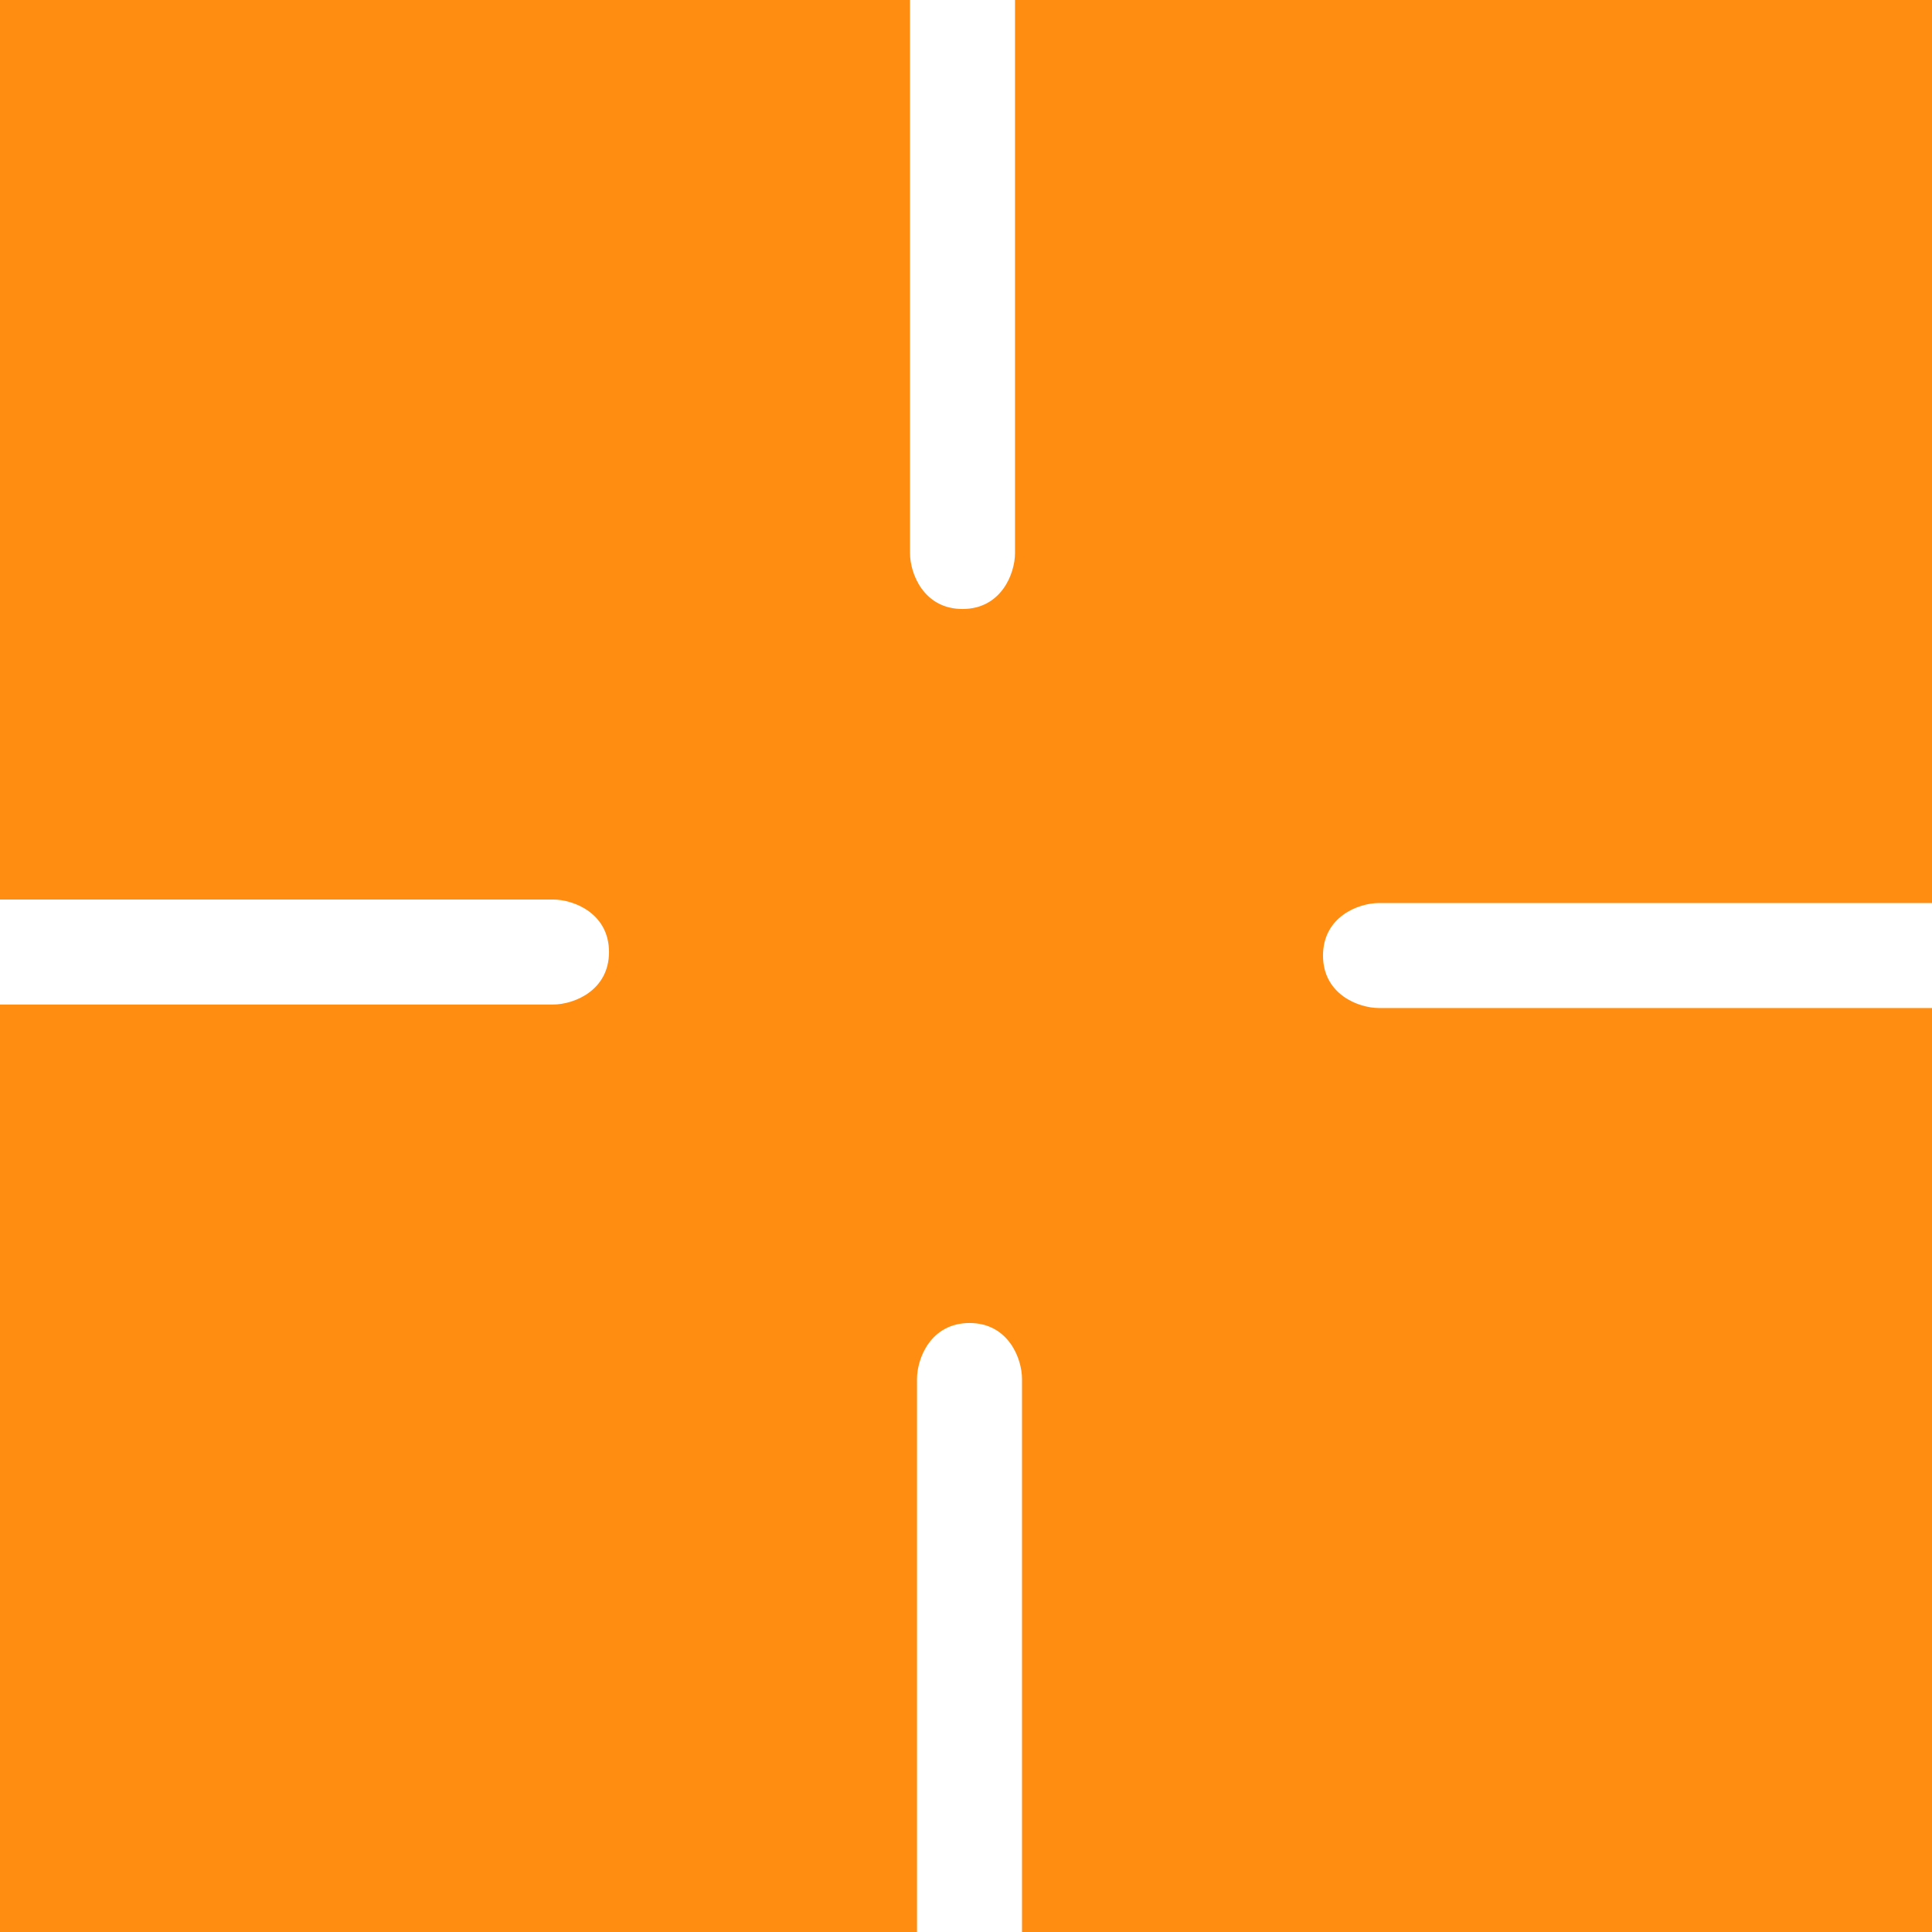
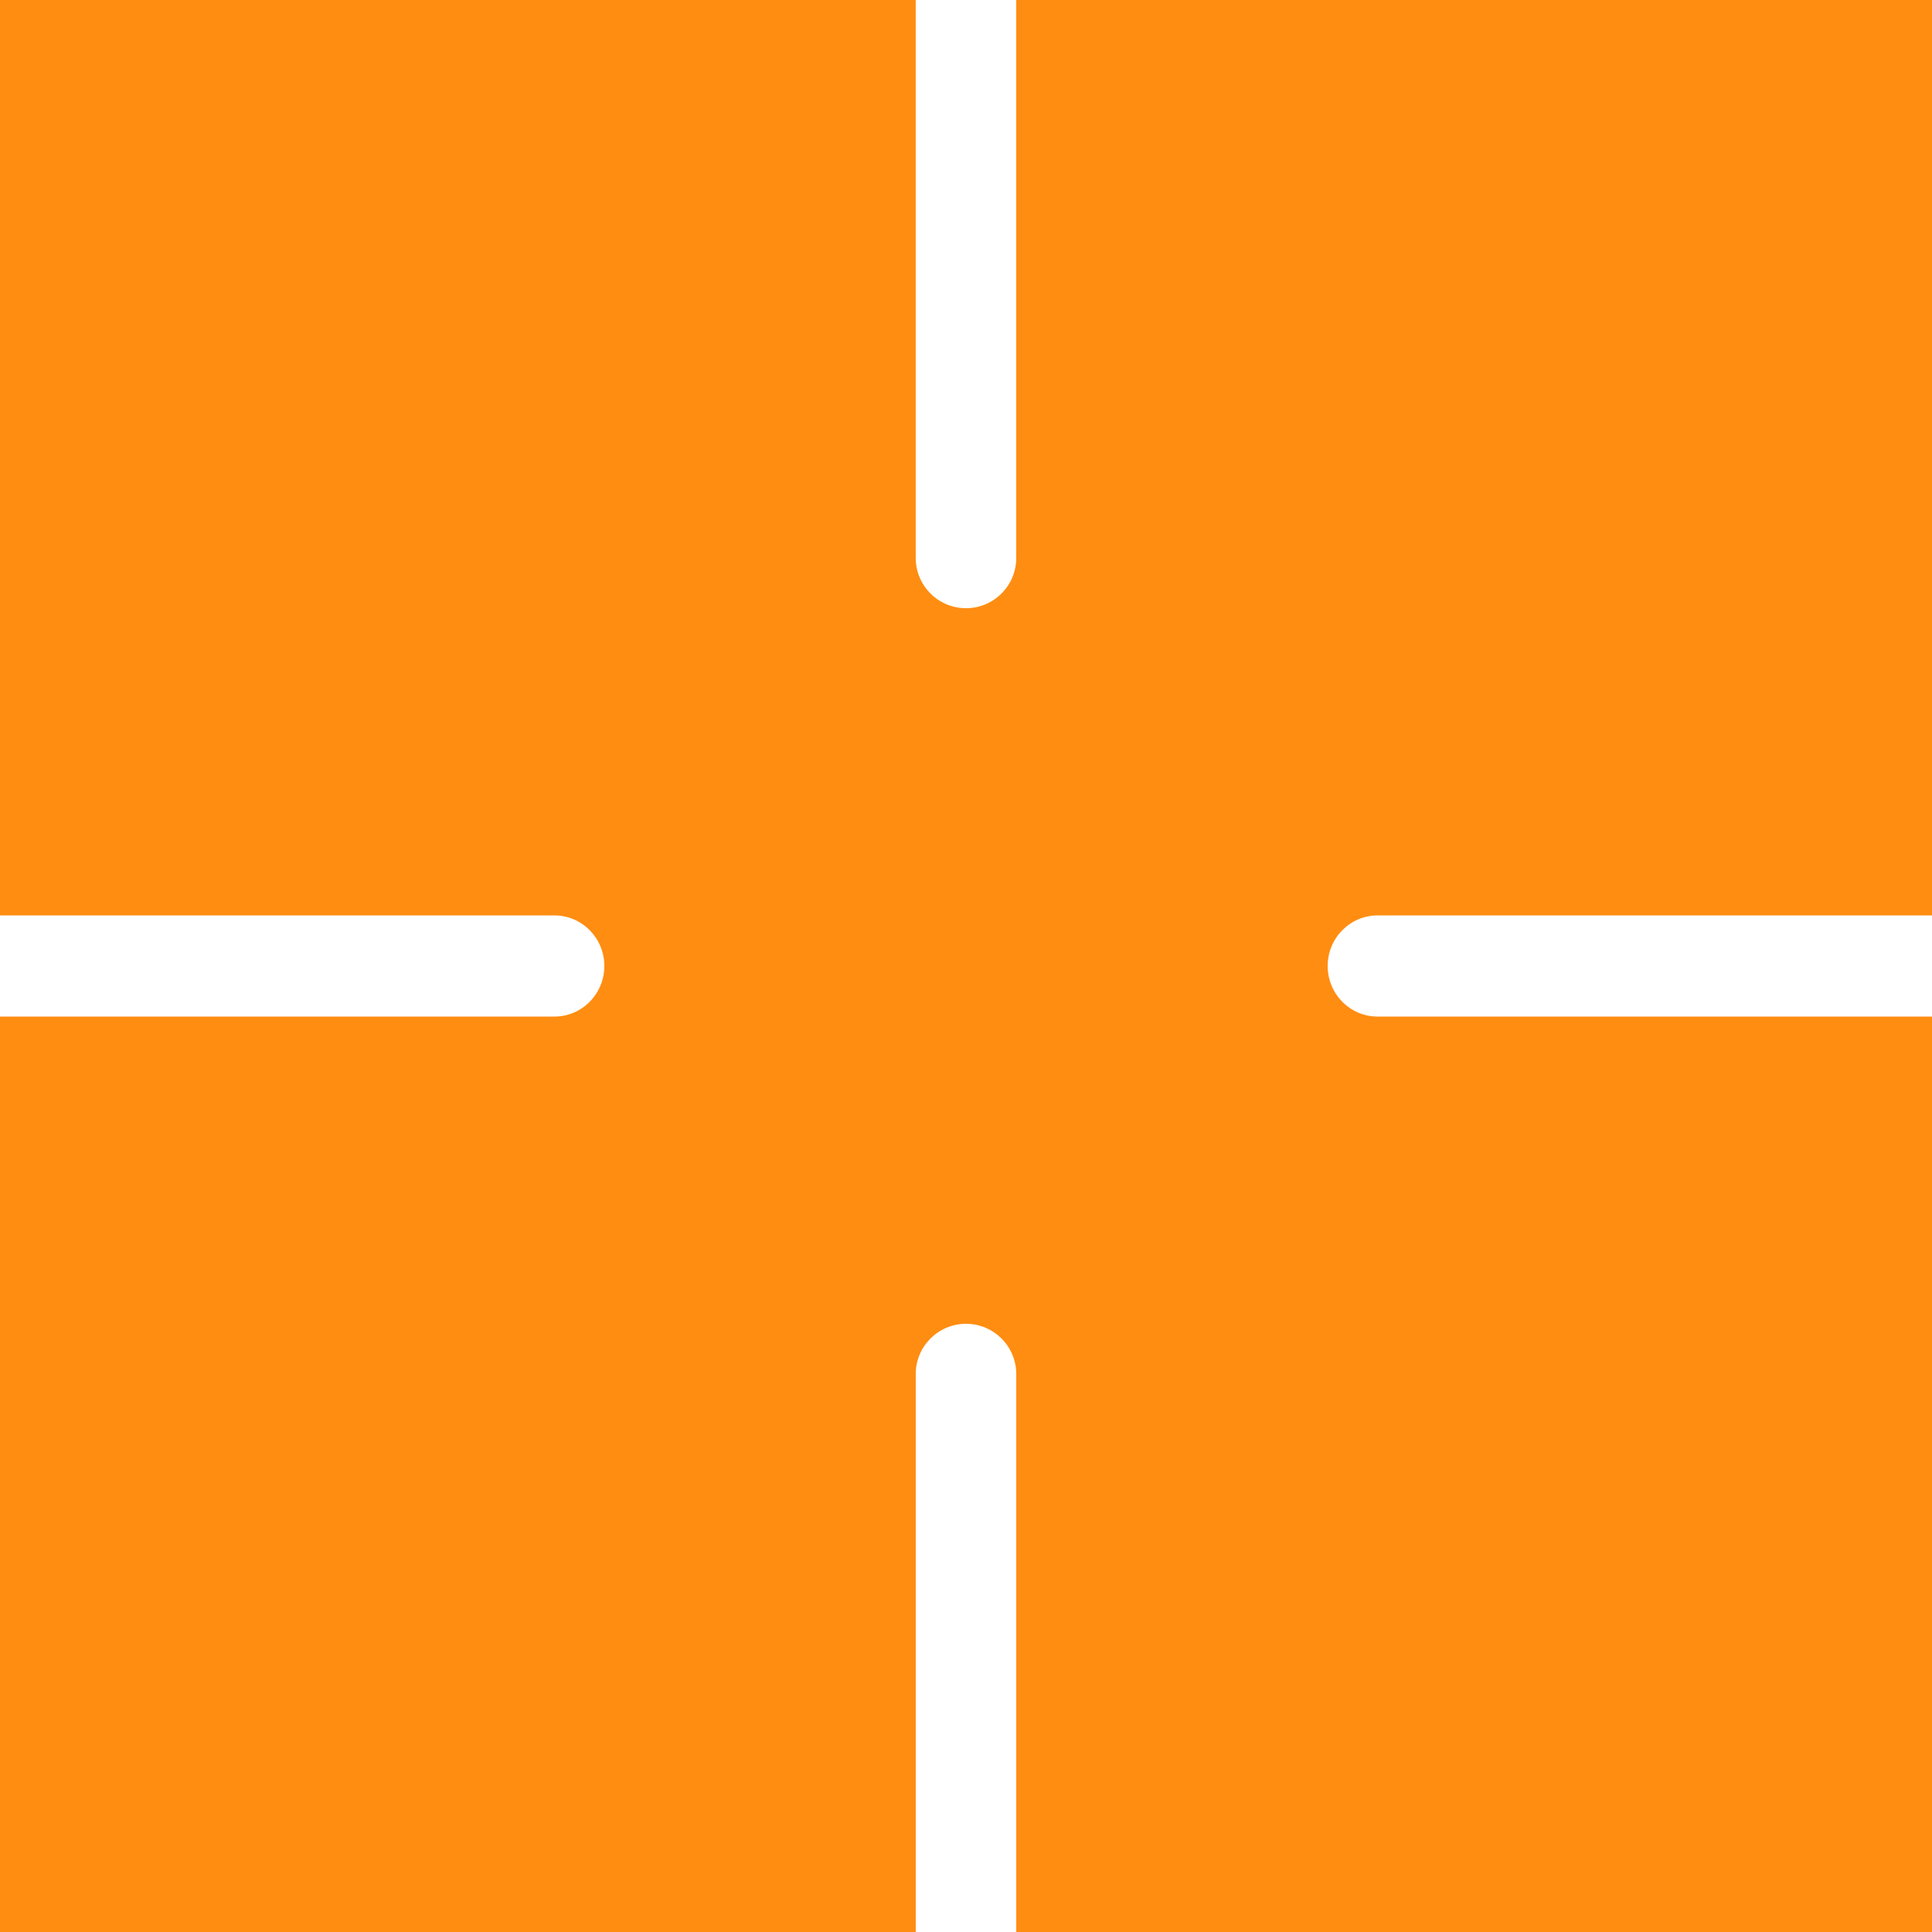
<svg xmlns="http://www.w3.org/2000/svg" width="276" height="276" viewBox="0 0 276 276" fill="none">
-   <path d="M276 129.003L276 1.20644e-05L145 6.33815e-06L145 79C145 82 143 87 137.5 87C132 87 130 82 130 79L130 5.68248e-06L0 1.20644e-05L-5.61704e-06 128.503L79 128.503C82 128.503 87 130.503 87 136.003C87 141.503 82 143.503 79 143.503L-6.27271e-06 143.503L0 276L131 276L131 197C131 194 133 189 138.5 189C144 189 146 194 146 197L146 276L276 276L276 144.003L197 144.003C194.001 144.003 189 142.003 189 136.503C189 131.003 194.001 129.003 197 129.003L276 129.003Z" fill="#FF8D11" />
+   <path fill-rule="evenodd" clip-rule="evenodd" d="M130.817 79.703C130.818 83.671 134.033 86.887 137.998 86.887C141.964 86.887 145.178 83.672 145.179 79.703V0H276V130.773H196.805C192.863 130.774 189.668 134.009 189.667 138C189.668 141.991 192.863 145.226 196.805 145.227H276V276H145.181V196.298C145.18 192.331 141.965 189.115 138 189.115C134.034 189.115 130.82 192.331 130.819 196.298V276H0V145.227H79.197C83.139 145.226 86.334 141.99 86.335 138C86.334 134.01 83.139 130.774 79.197 130.773H0V0H130.817V79.703Z" fill="#FF8D11" />
</svg>
